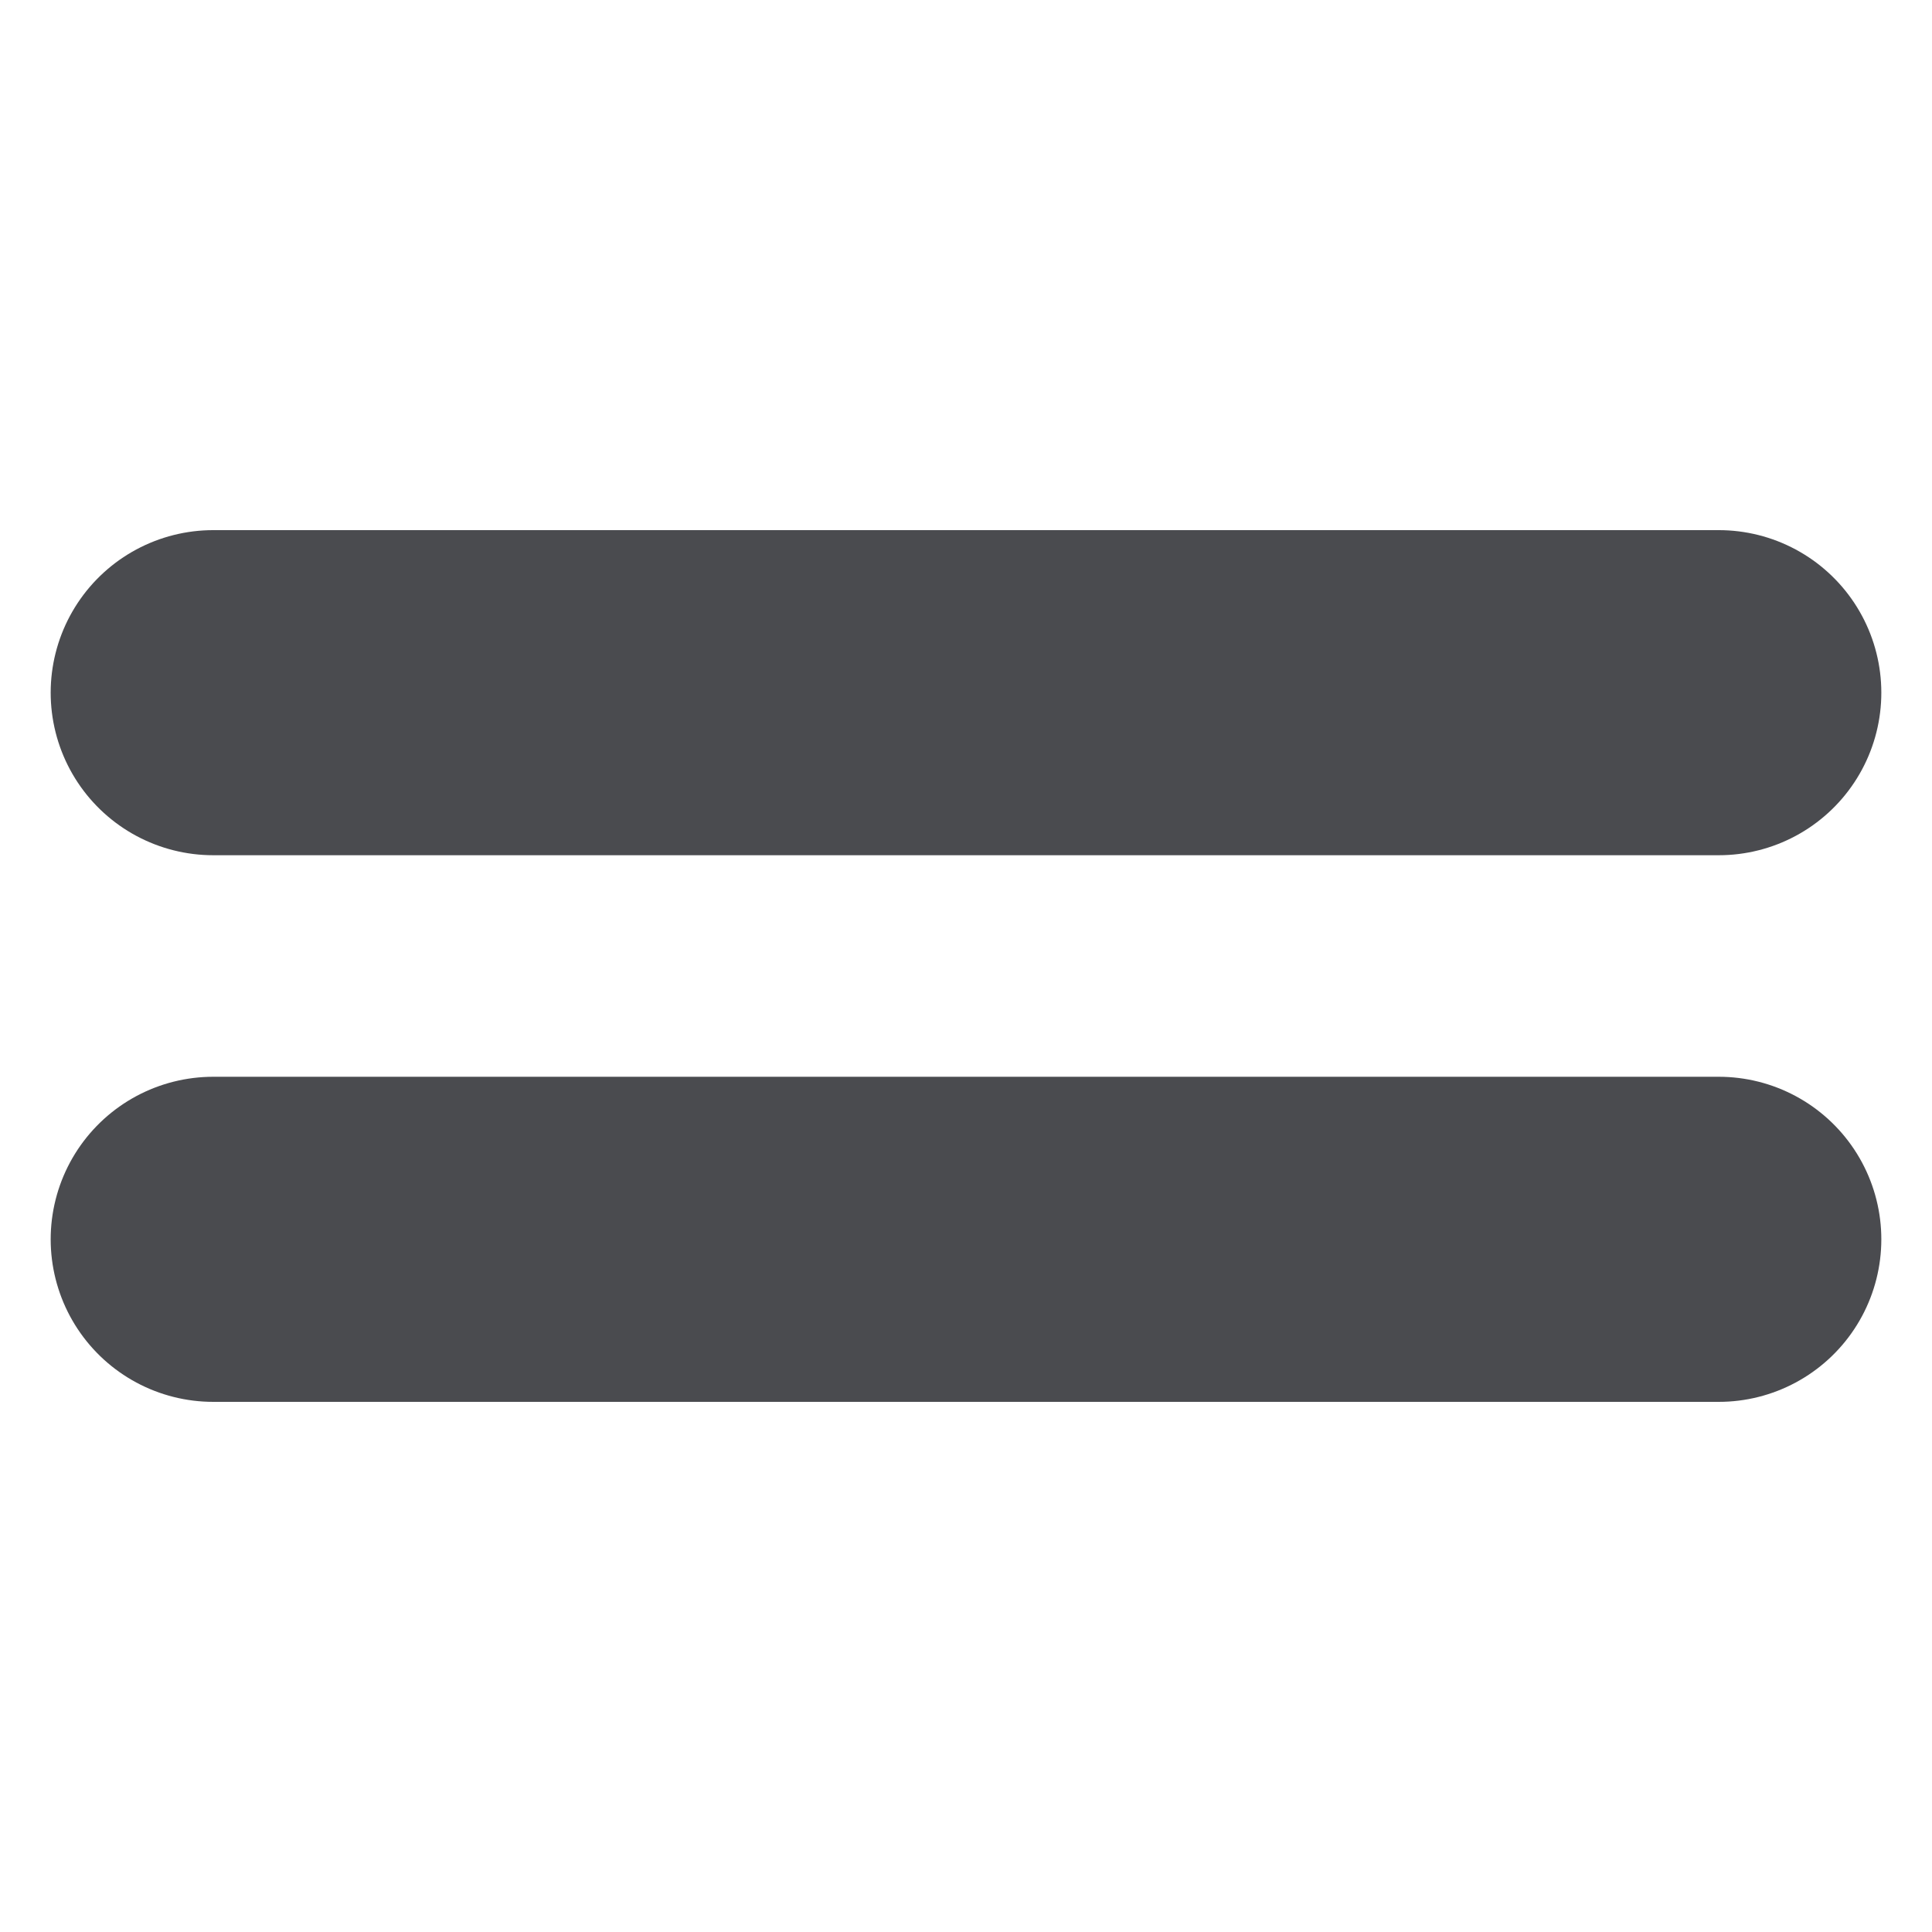
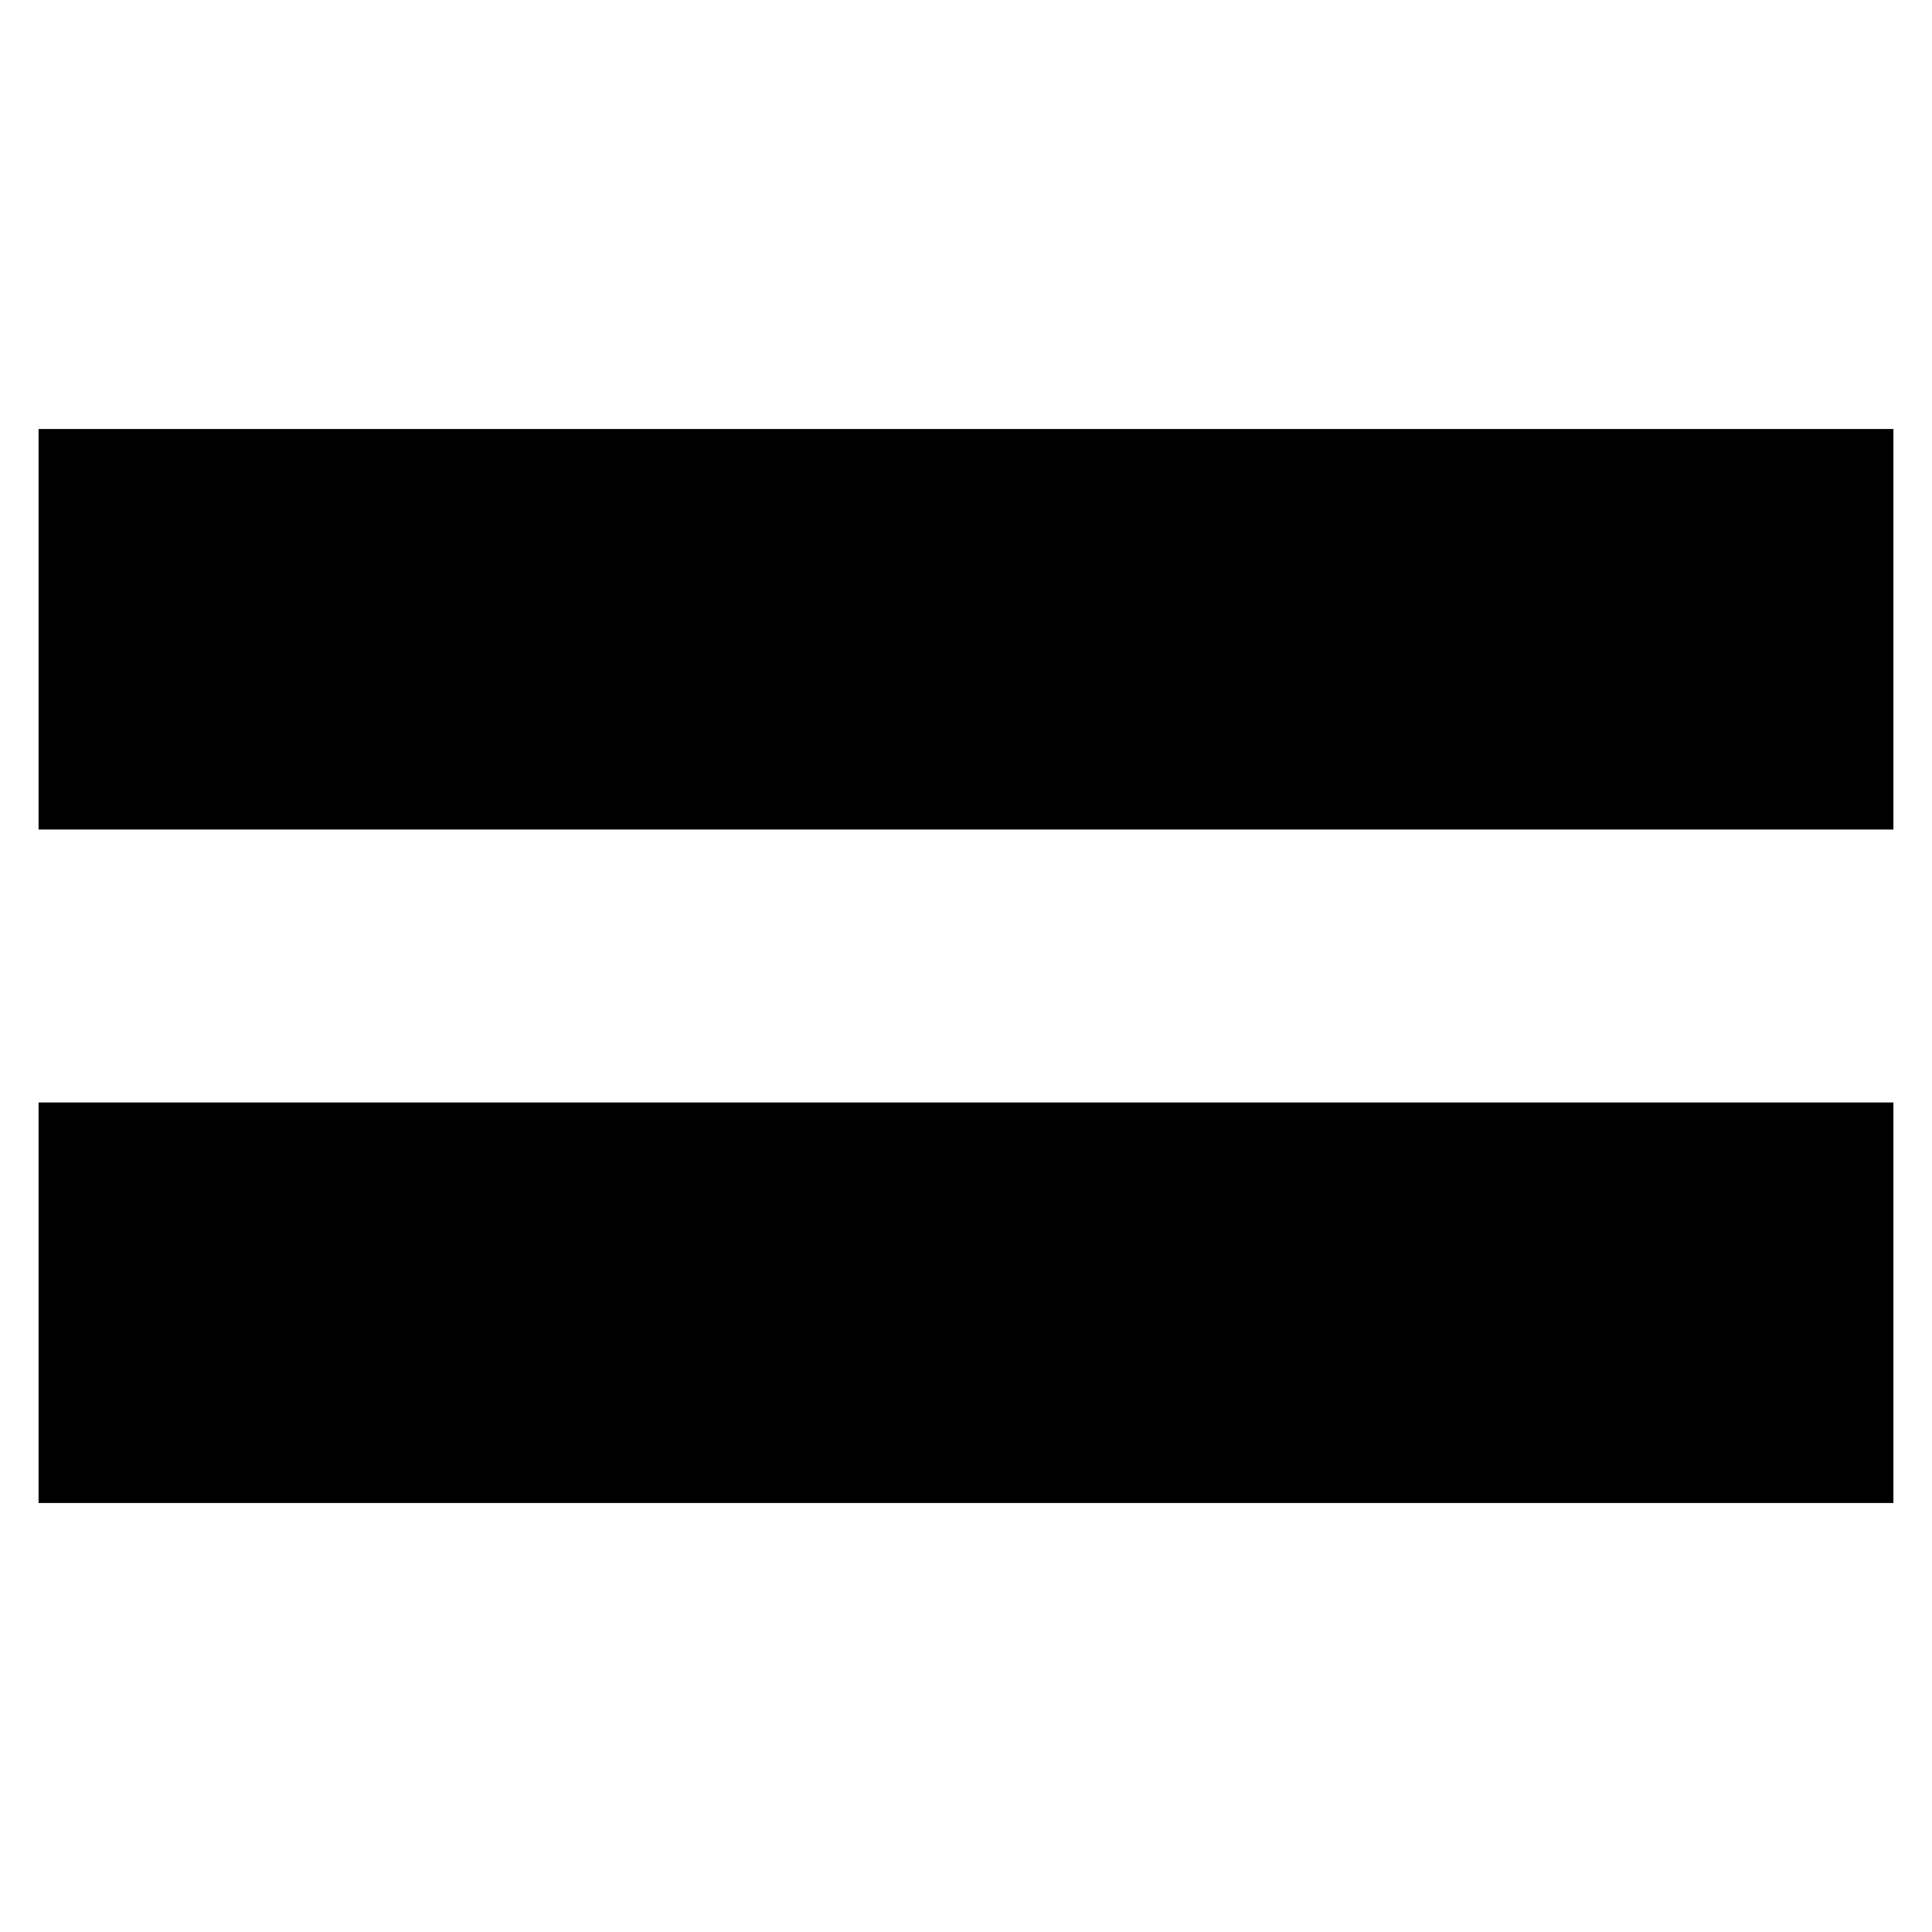
<svg xmlns="http://www.w3.org/2000/svg" version="1.0" width="162.5" height="162.5" id="svg101">
  <defs id="defs7">
    </defs>
-   <g id="g2386" transform="translate(0,-13.08384)">
-     <path id="path172" style="font-size:12px;fill:none;fill-rule:evenodd;stroke:#4a4b4f;stroke-width:27.343;stroke-linecap:round;stroke-linejoin:round" d="M 17.934,71.345 L 144.566,71.345" />
-     <path id="path2384" style="font-size:12px;fill:none;fill-rule:evenodd;stroke:#4a4b4f;stroke-width:27.343;stroke-linecap:round;stroke-linejoin:round" d="M 17.934,117.322 L 144.566,117.322" />
+   <g id="g2386" transform="matrix(1.232001,0,0,1.232001,-18.85005,-34.96935)" style="stroke:#000000;stroke-linecap:butt;stroke-opacity:1">
+     <path id="path172" style="font-size:12px;fill:none;stroke:#000000;stroke-width:27.343;stroke-linecap:butt;stroke-linejoin:round;stroke-opacity:1" d="m 17.934,71.345 126.631,0" />
+     <path id="path2384" style="font-size:12px;fill:none;stroke:#000000;stroke-width:27.343;stroke-linecap:butt;stroke-linejoin:round;stroke-opacity:1" d="m 17.934,117.322 126.631,0" />
  </g>
</svg>
